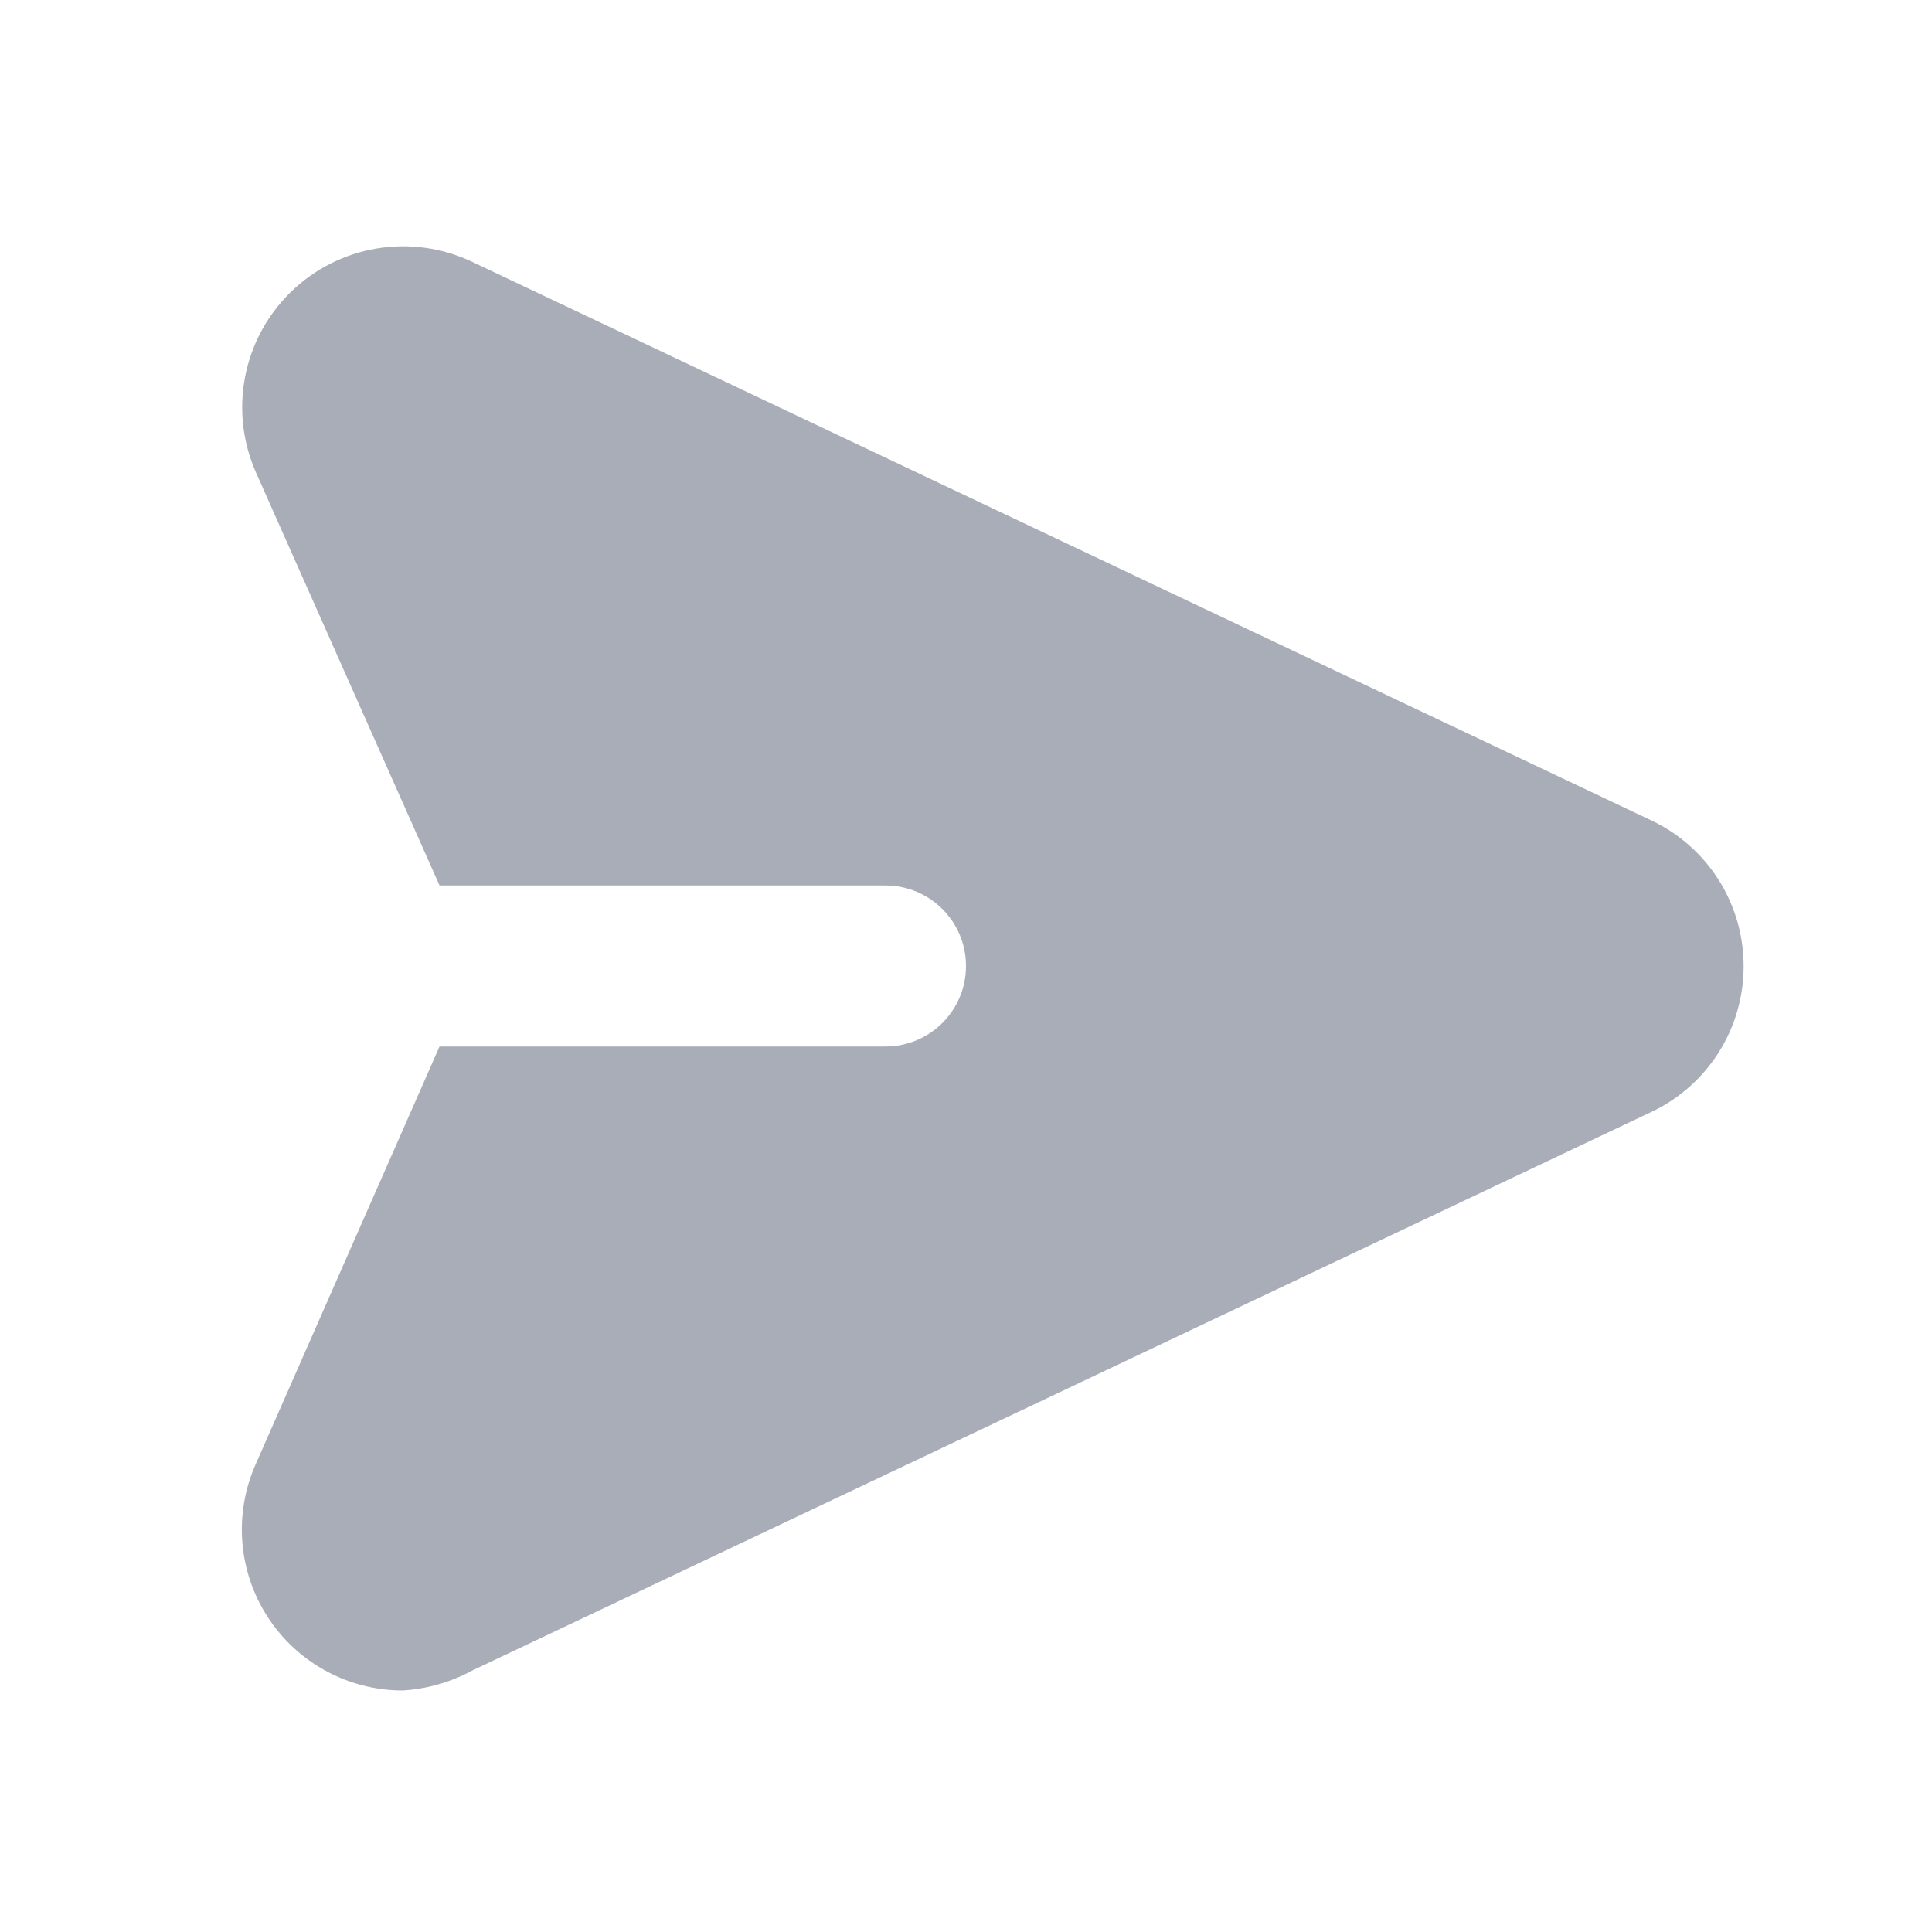
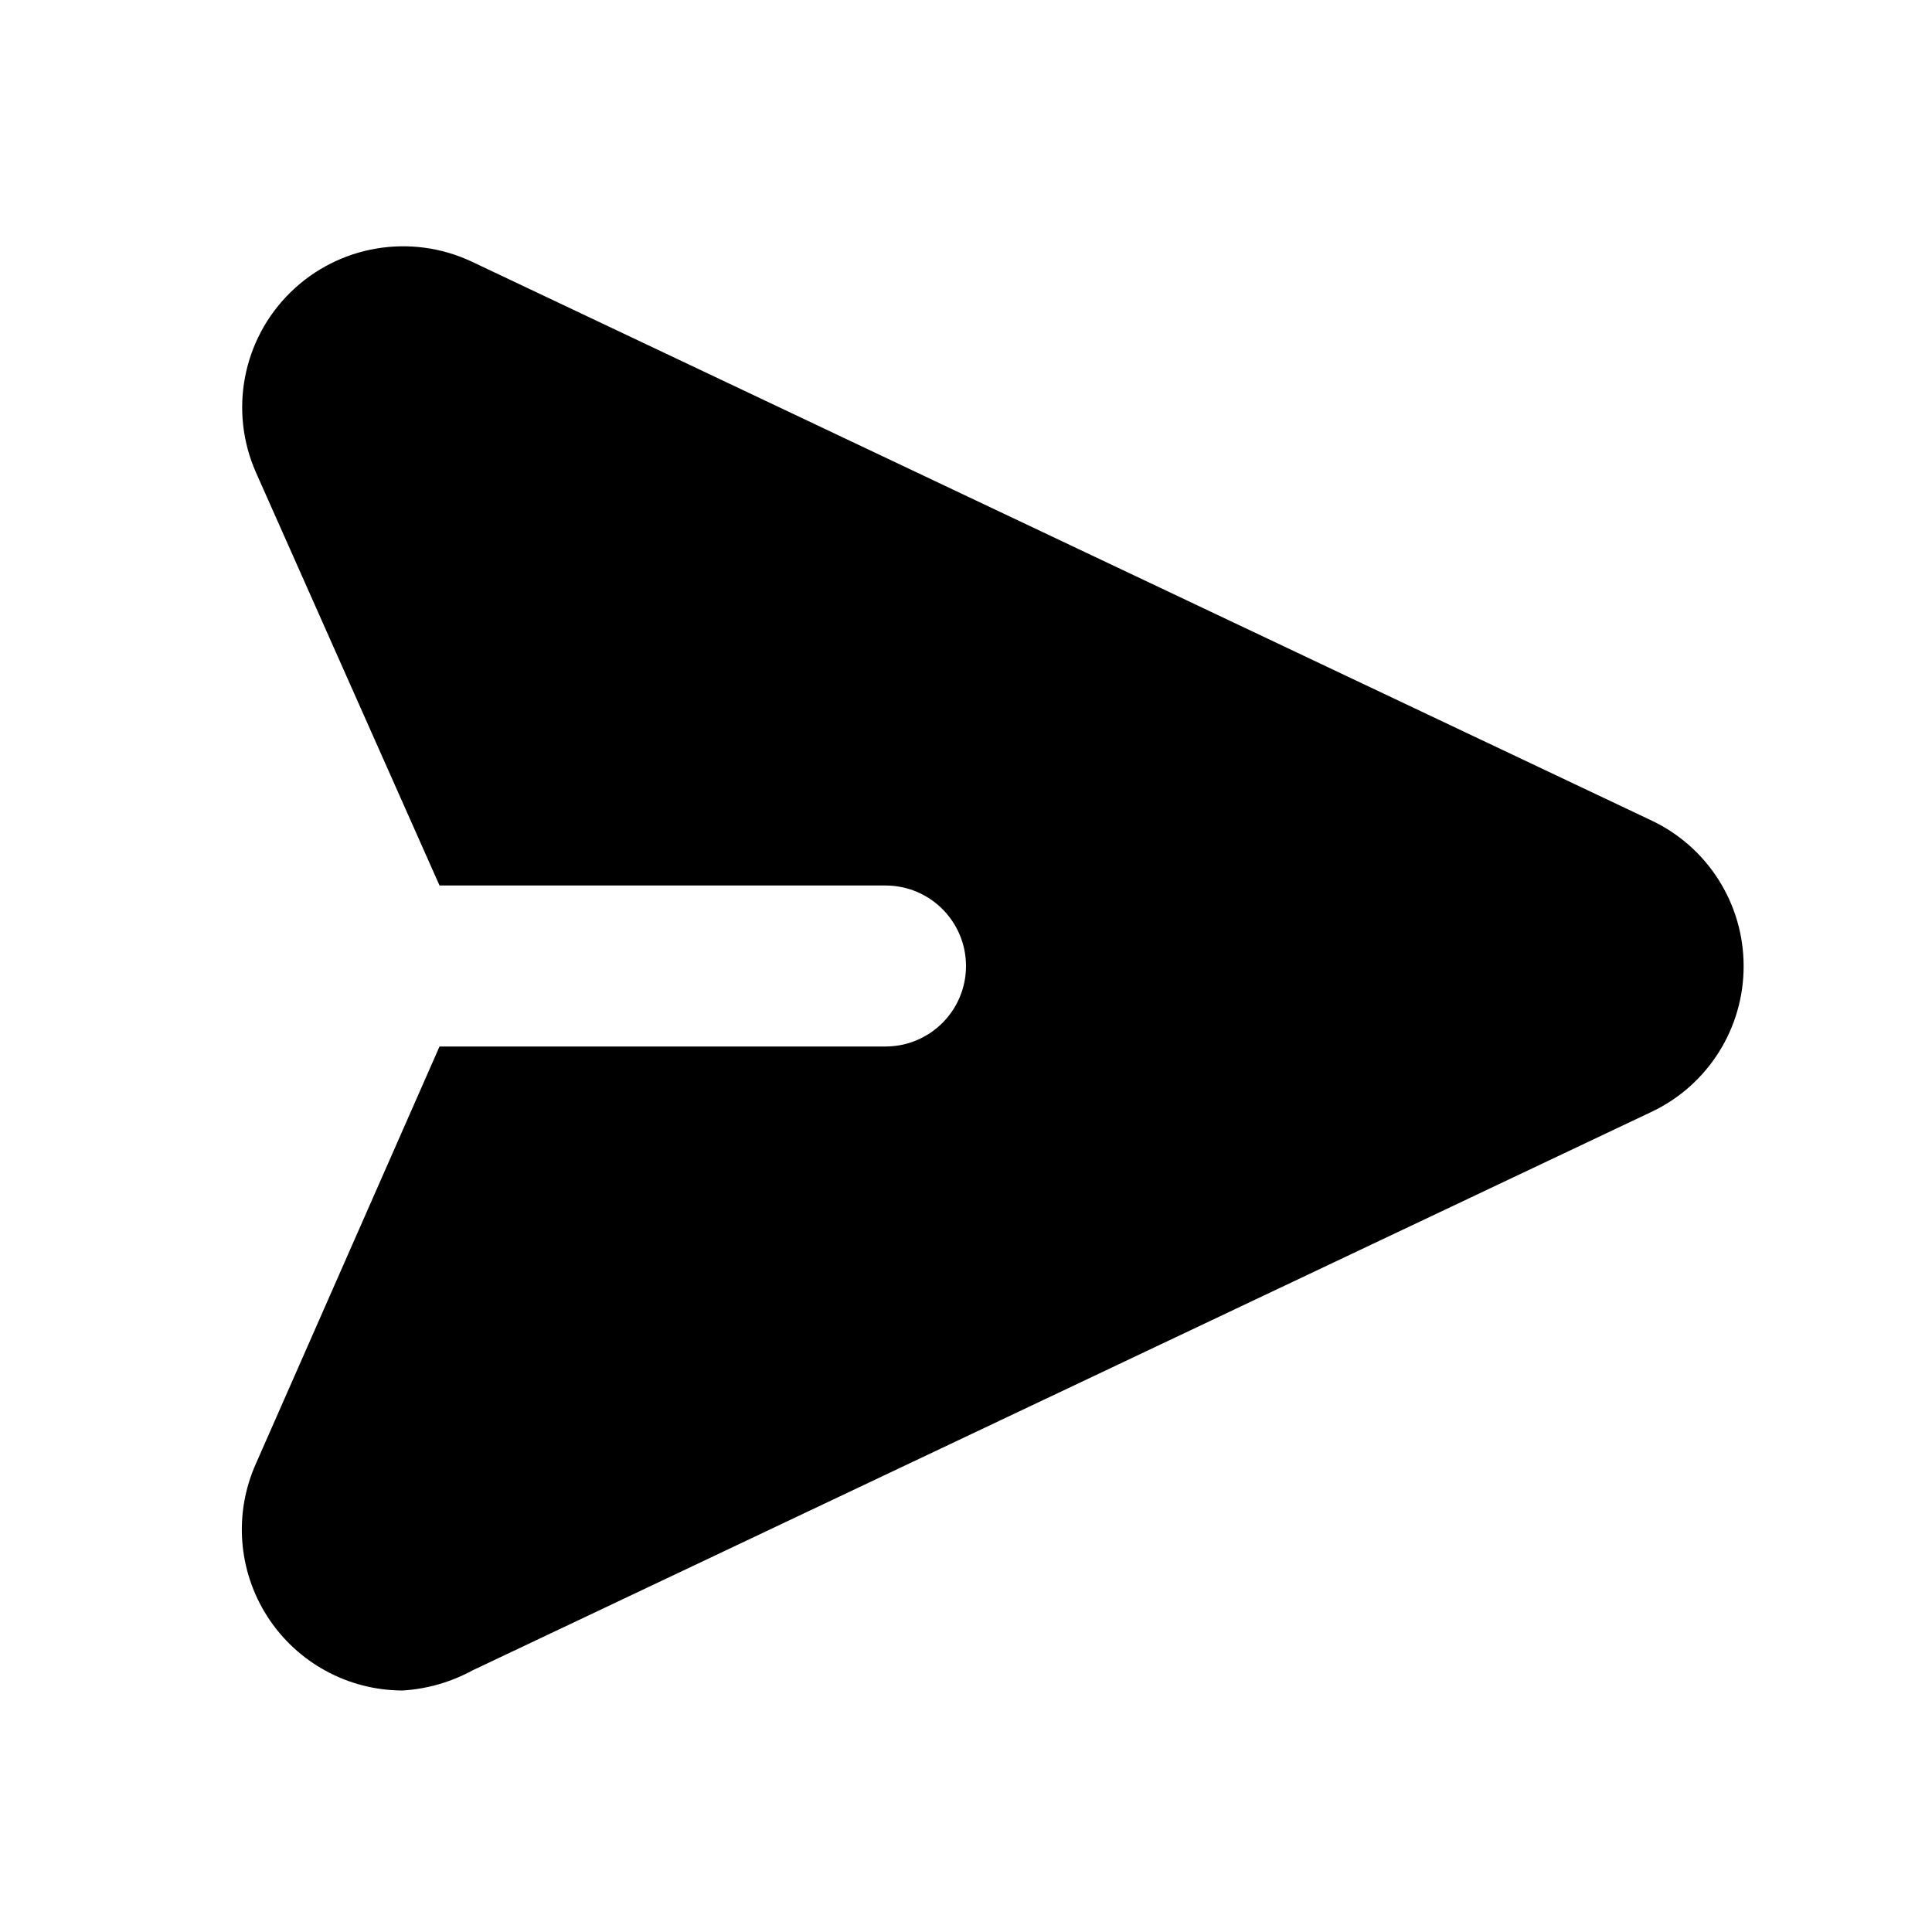
- <svg xmlns="http://www.w3.org/2000/svg" width="25px" height="25px" viewBox="0 0 24 24" id="send" class="icon glyph" fill="#a8adb8">
+ <svg xmlns="http://www.w3.org/2000/svg" width="25px" height="25px" viewBox="0 0 24 24" id="send" class="icon glyph" fill="#000">
  <g id="SVGRepo_bgCarrier" stroke-width="0" />
  <g id="SVGRepo_tracerCarrier" stroke-linecap="round" stroke-linejoin="round" />
  <g id="SVGRepo_iconCarrier">
-     <path d="M21.66,12a2,2,0,0,1-1.14,1.81L5.87,20.75A2.08,2.08,0,0,1,5,21a2,2,0,0,1-1.82-2.82L5.46,13H11a1,1,0,0,0,0-2H5.46L3.18,5.87A2,2,0,0,1,5.86,3.25h0l14.65,6.94A2,2,0,0,1,21.66,12Z" style="fill:#a8adb8" />
+     <path d="M21.66,12a2,2,0,0,1-1.14,1.81L5.87,20.75A2.08,2.08,0,0,1,5,21a2,2,0,0,1-1.82-2.82L5.46,13H11a1,1,0,0,0,0-2H5.46L3.18,5.87A2,2,0,0,1,5.86,3.25h0l14.65,6.94A2,2,0,0,1,21.66,12Z" style="fill:#000" />
  </g>
</svg>
